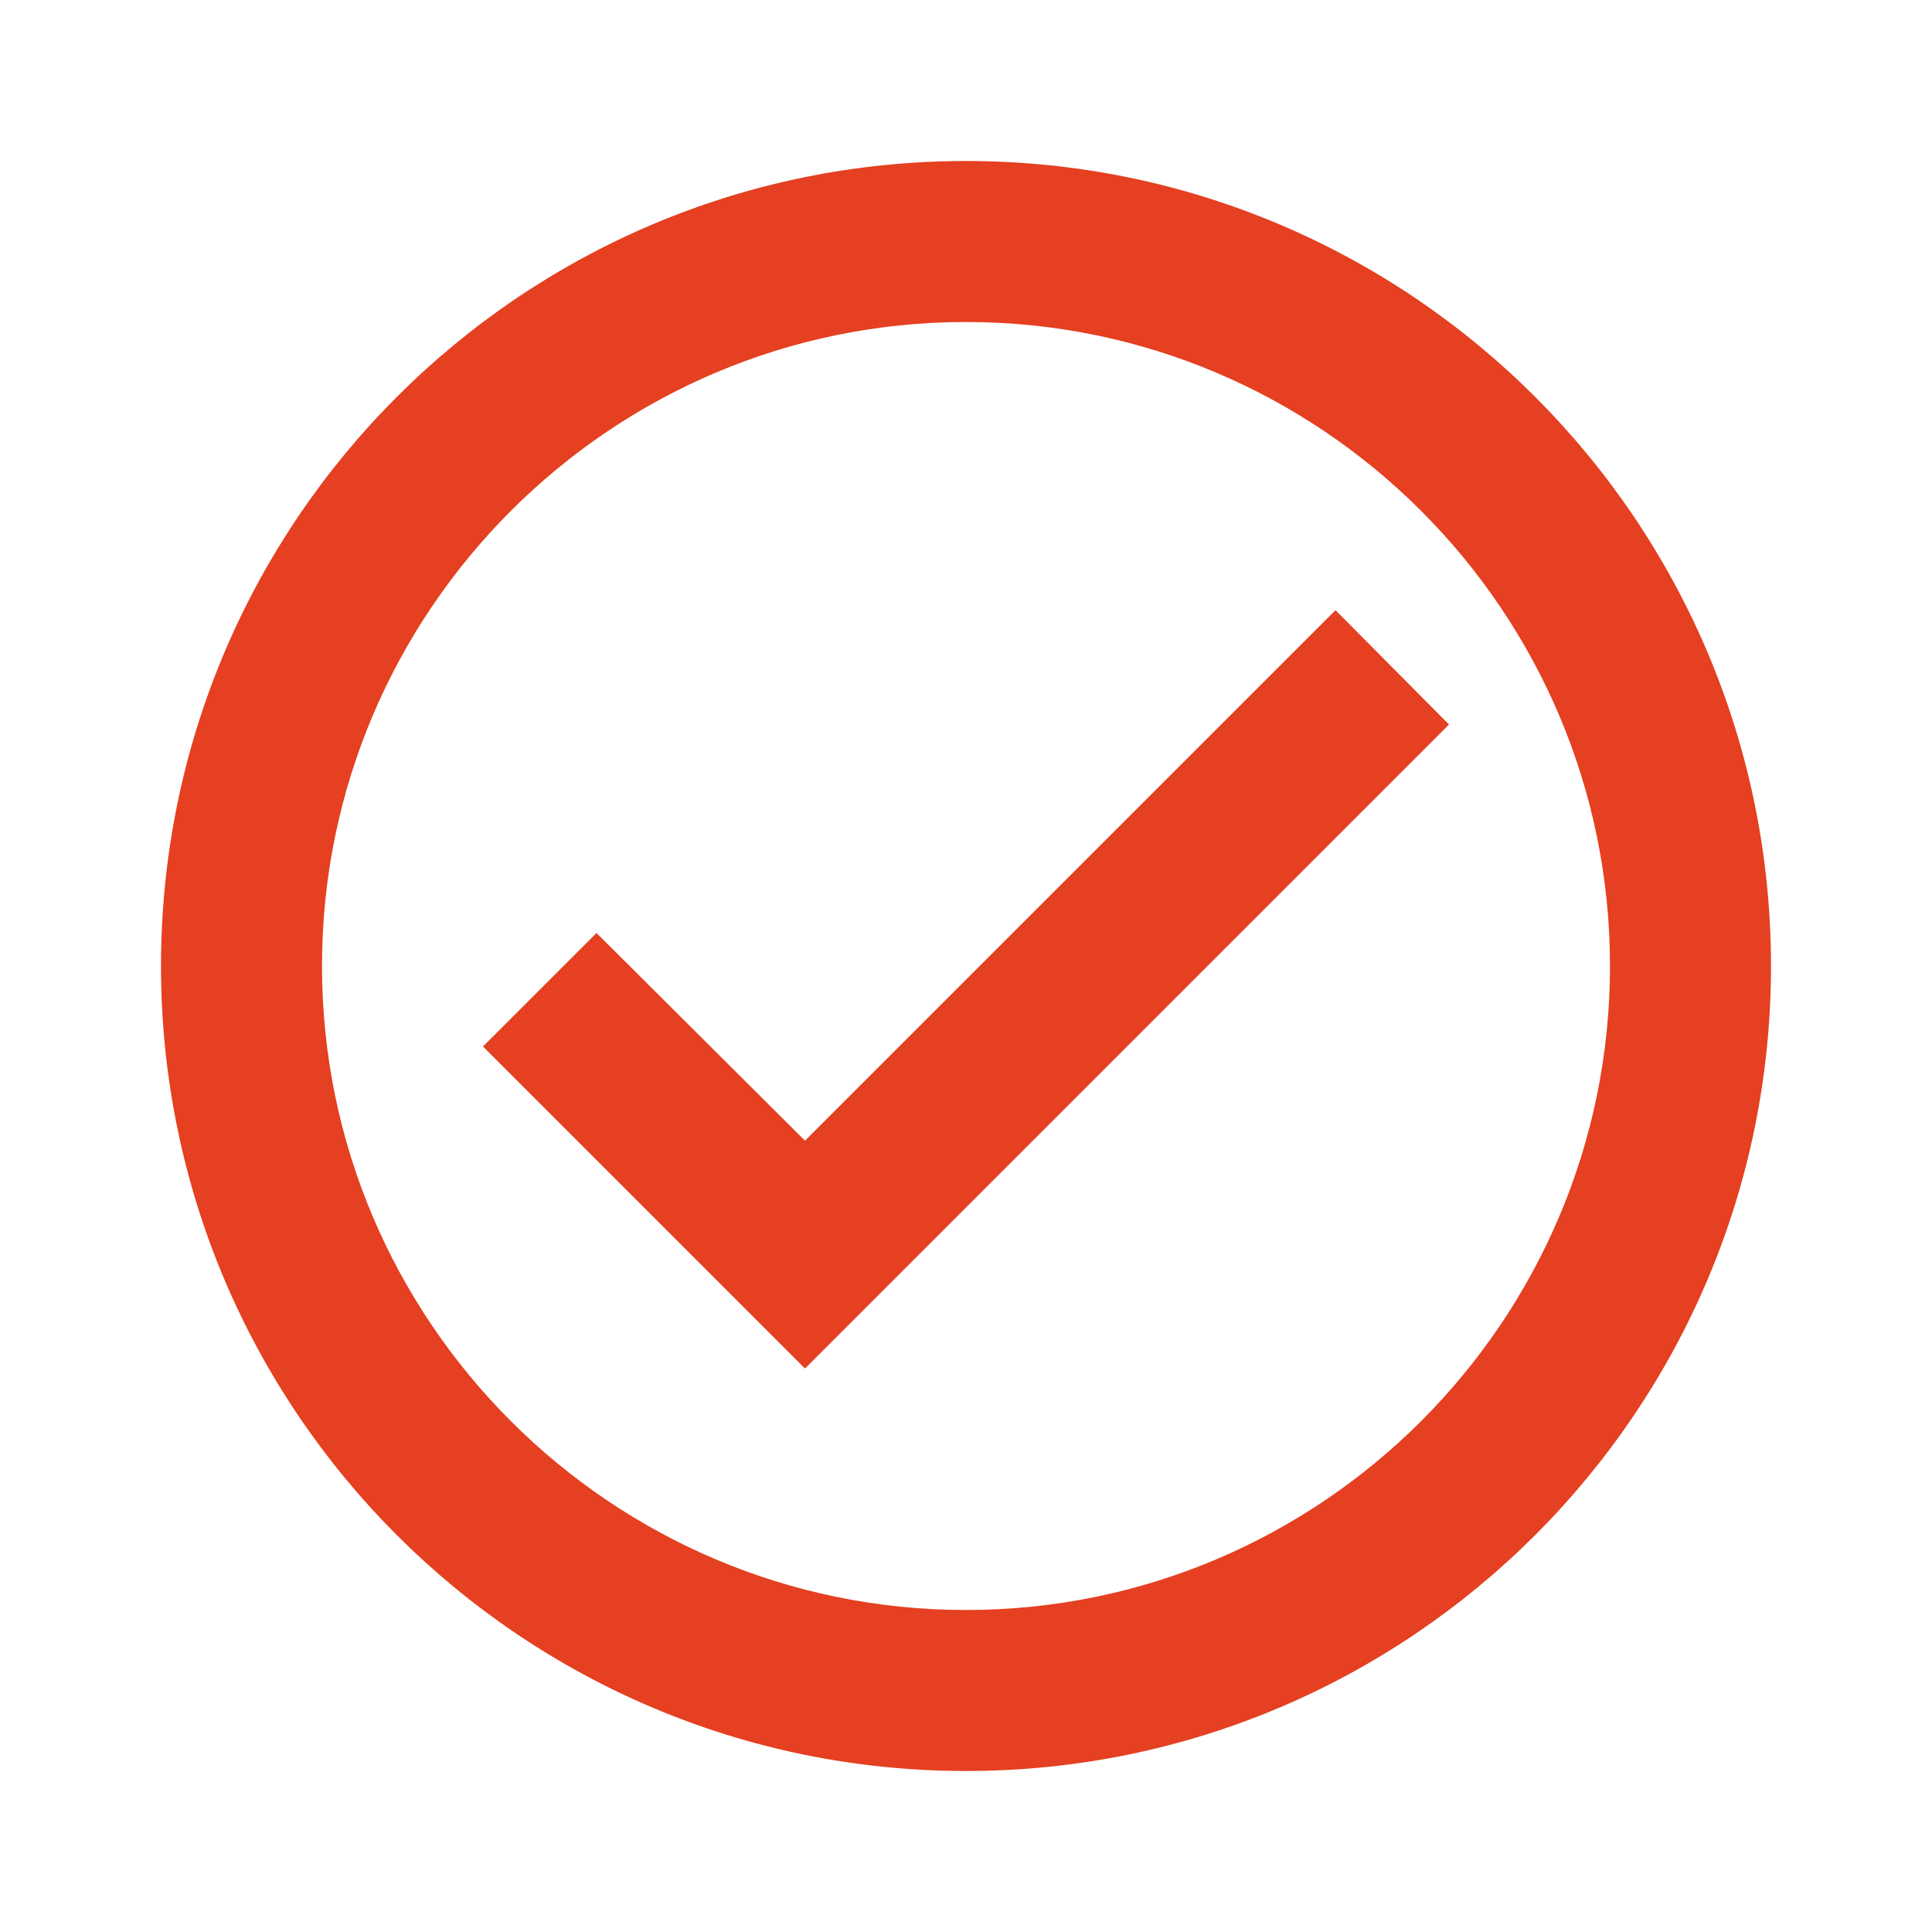
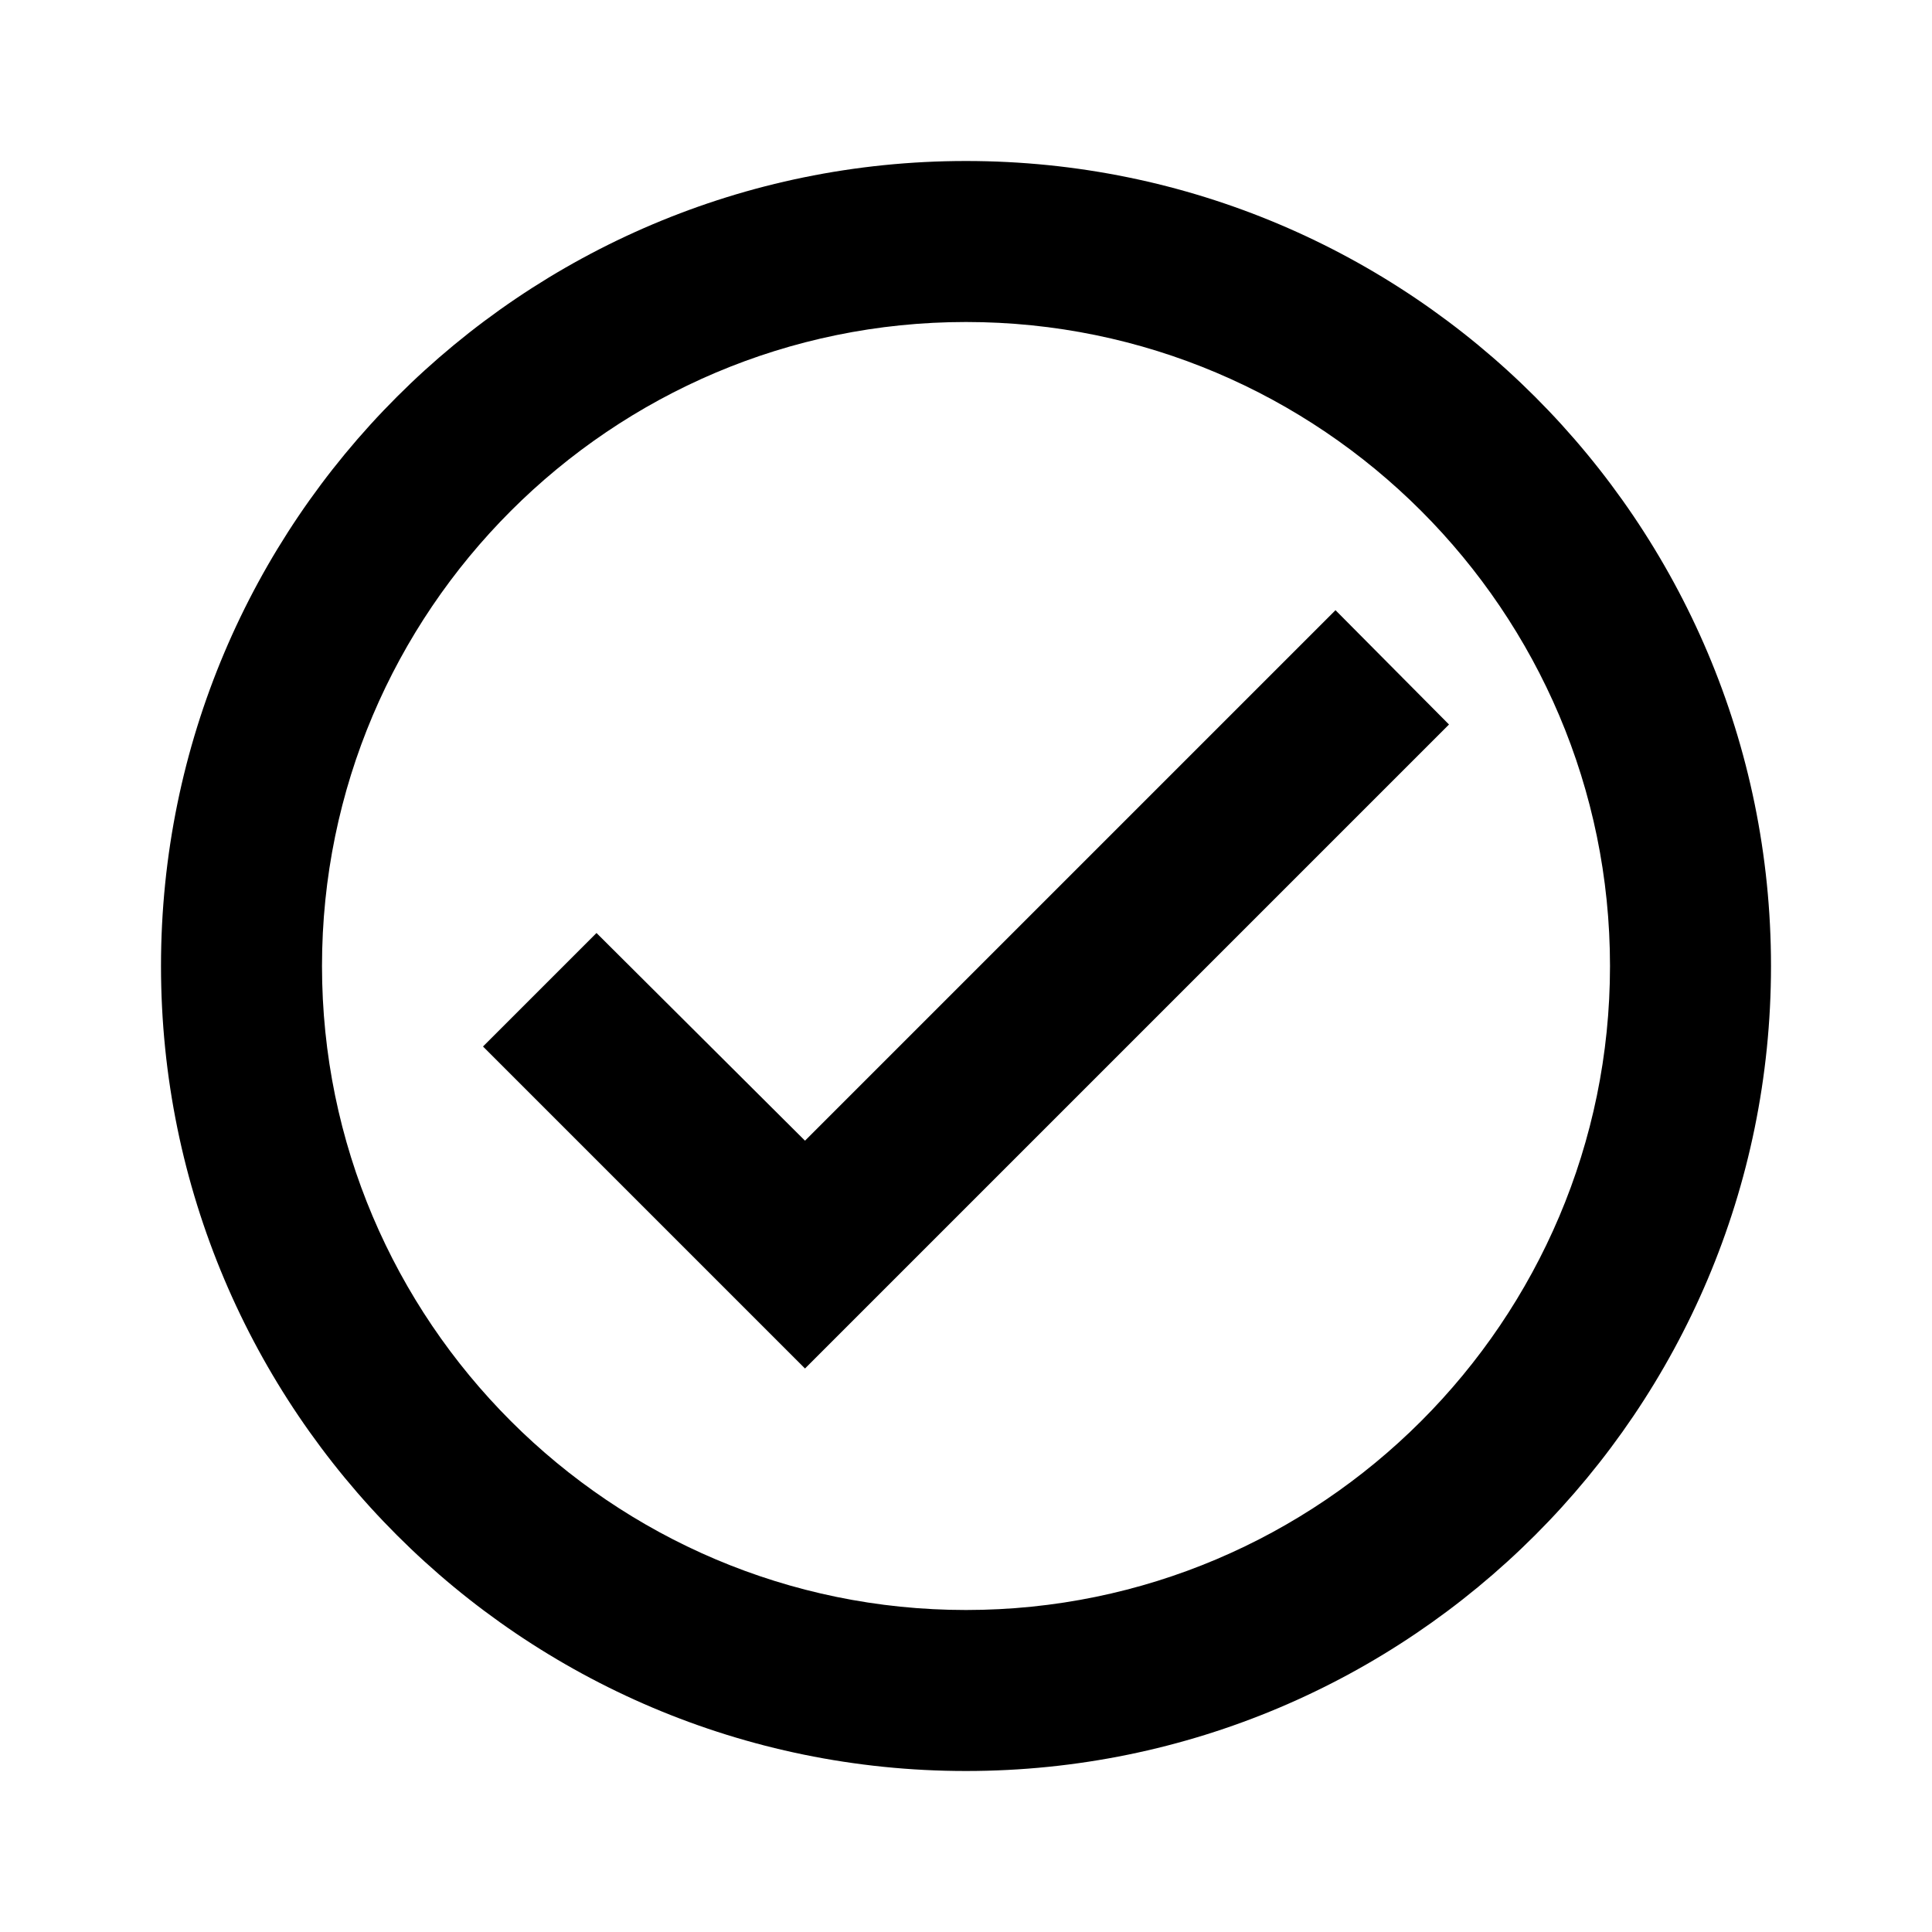
<svg xmlns="http://www.w3.org/2000/svg" width="24" height="24" viewBox="0 0 24 24" fill="none">
-   <g id="check-circle">
-     <path id="icon/action/check_circle_outline_24px" fill-rule="evenodd" clip-rule="evenodd" d="M12 2C6.48 2 2 6.48 2 12C2 17.52 6.48 22 12 22C17.52 22 22 17.52 22 12C22 6.48 17.52 2 12 2ZM12 20C7.59 20 4 16.41 4 12C4 7.59 7.59 4 12 4C16.41 4 20 7.59 20 12C20 16.41 16.41 20 12 20ZM10 14.17L16.59 7.58L18 9L10 17L6 13L7.41 11.59L10 14.17Z" fill="#E44021" />
-   </g>
+   <path fill-rule="evenodd" clip-rule="evenodd" d="M12 2C6.48 2 2 6.48 2 12C2 17.52 6.48 22 12 22C17.52 22 22 17.52 22 12C22 6.48 17.52 2 12 2ZM12 20C7.59 20 4 16.41 4 12C4 7.59 7.59 4 12 4C16.41 4 20 7.59 20 12C20 16.41 16.41 20 12 20ZM10 14.17L16.59 7.58L18 9L10 17L6 13L7.41 11.59L10 14.17Z" fill="black" />
</svg>
